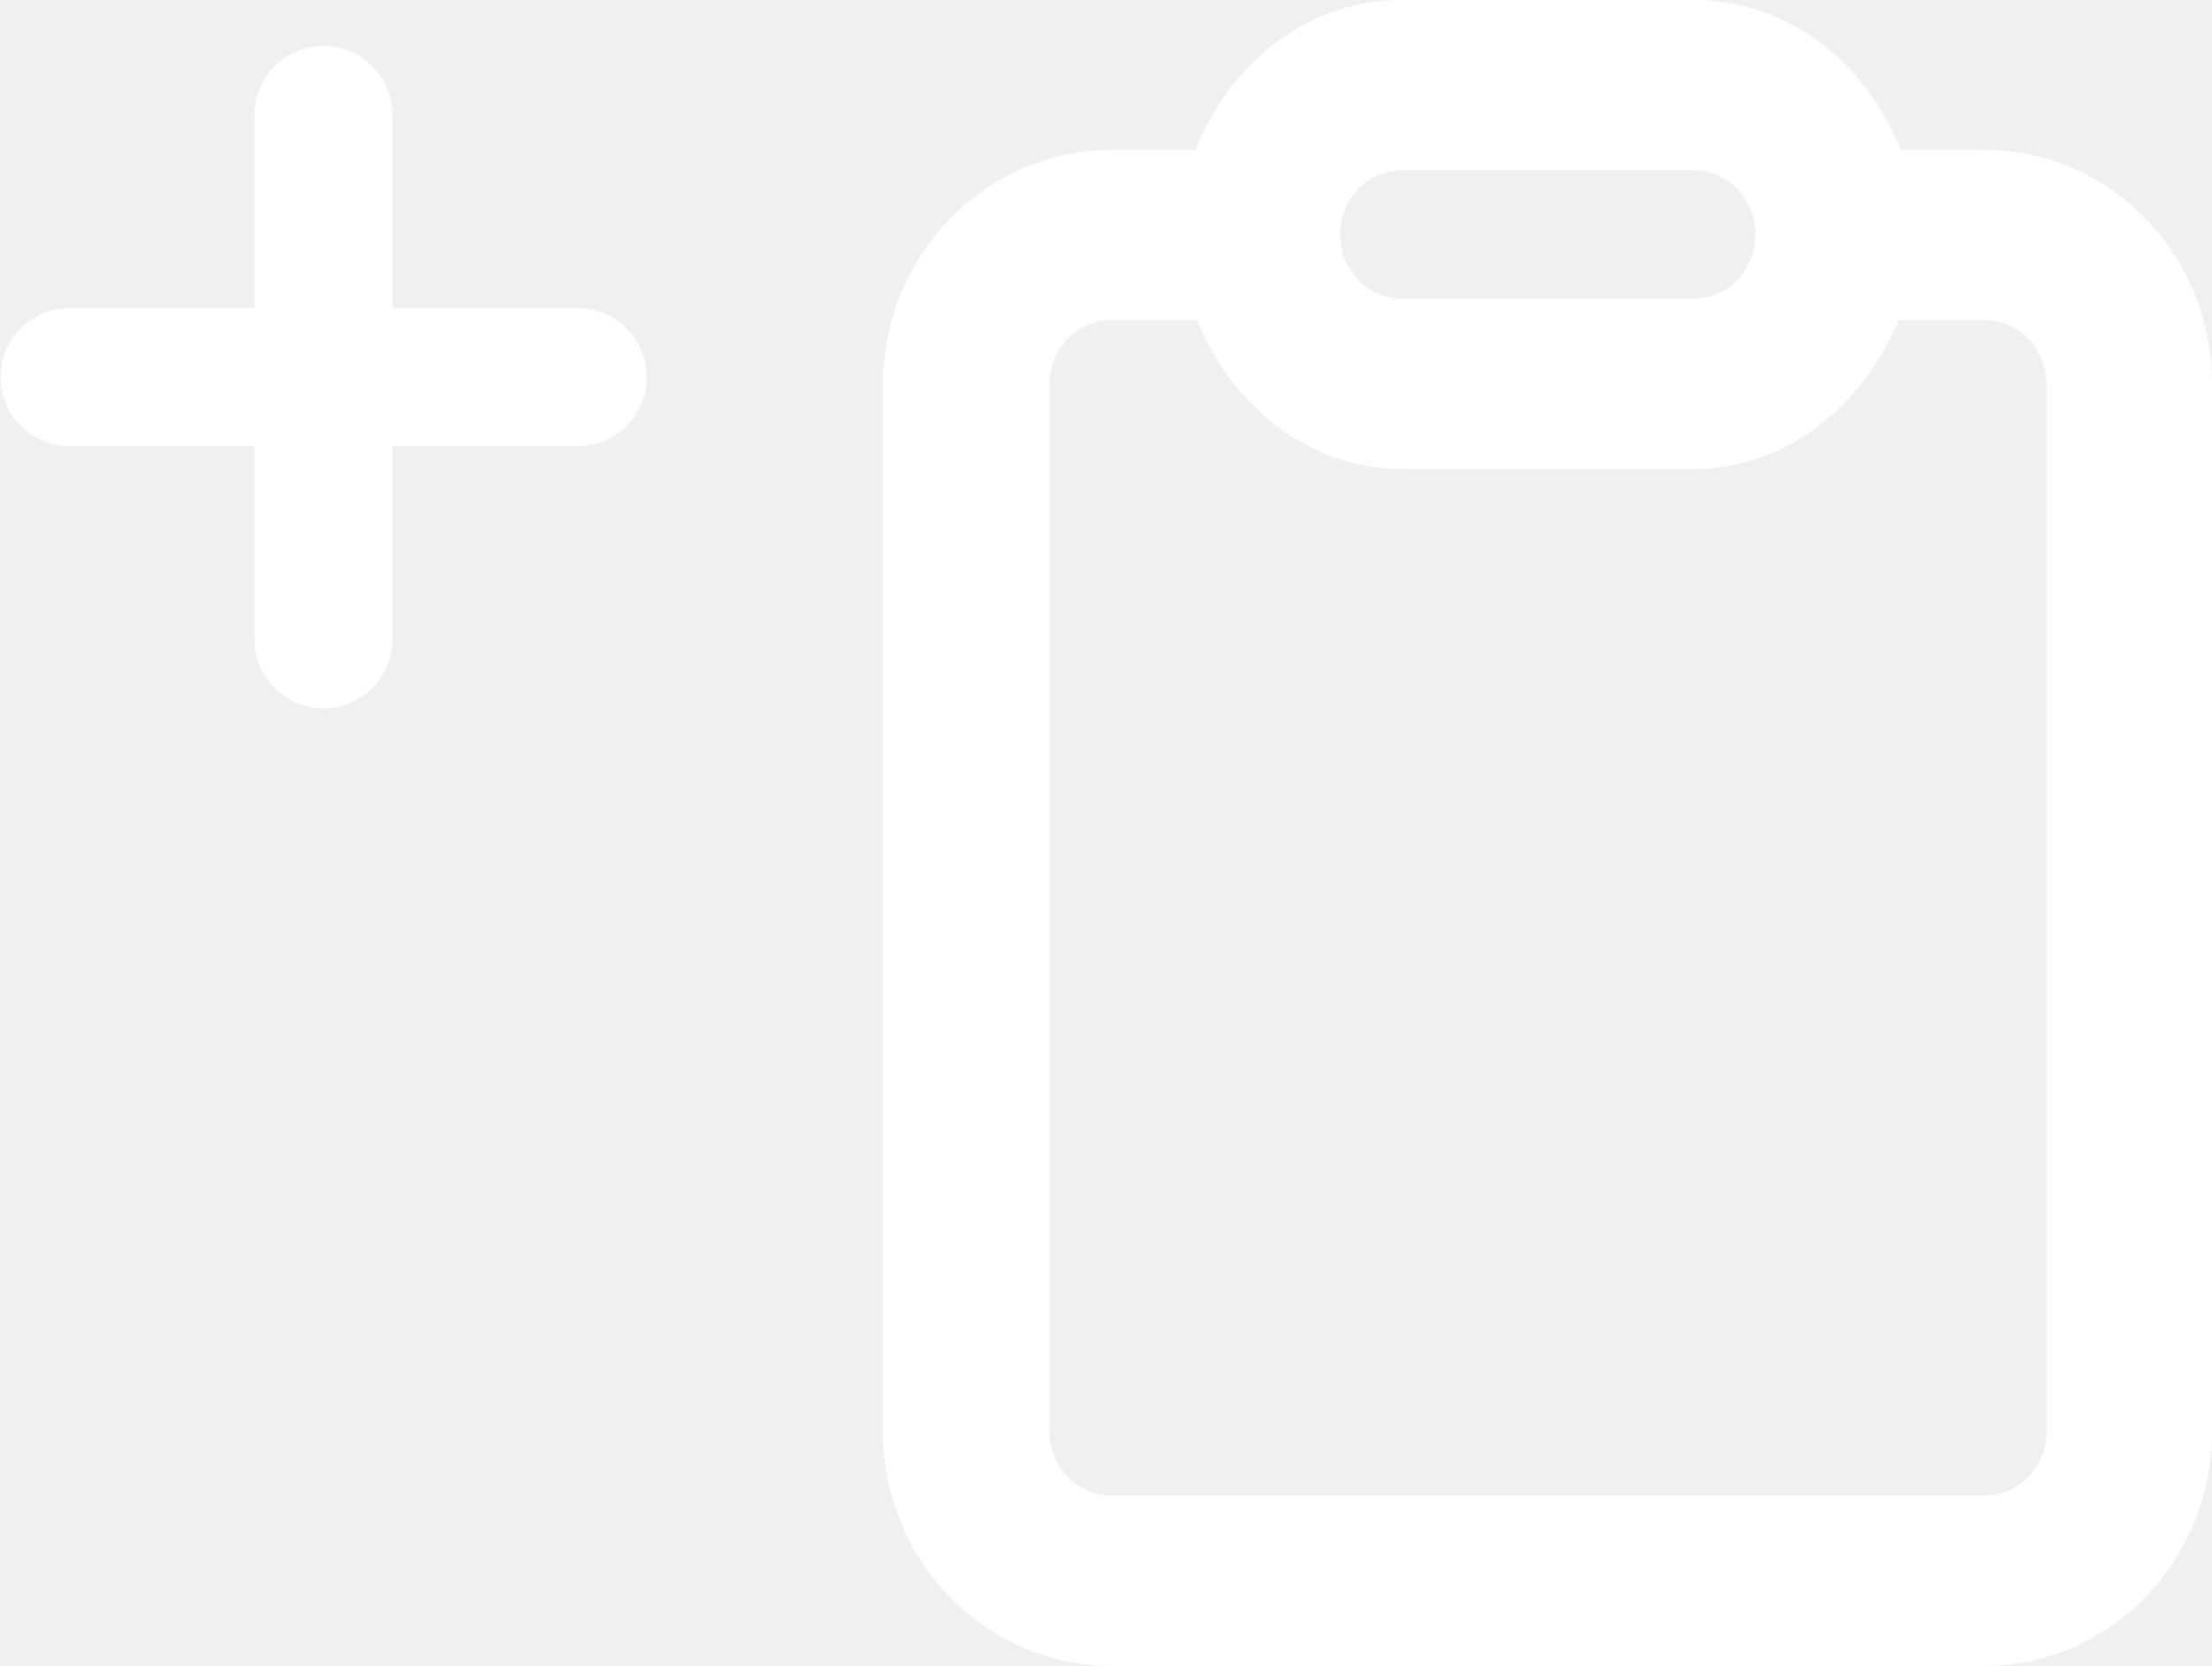
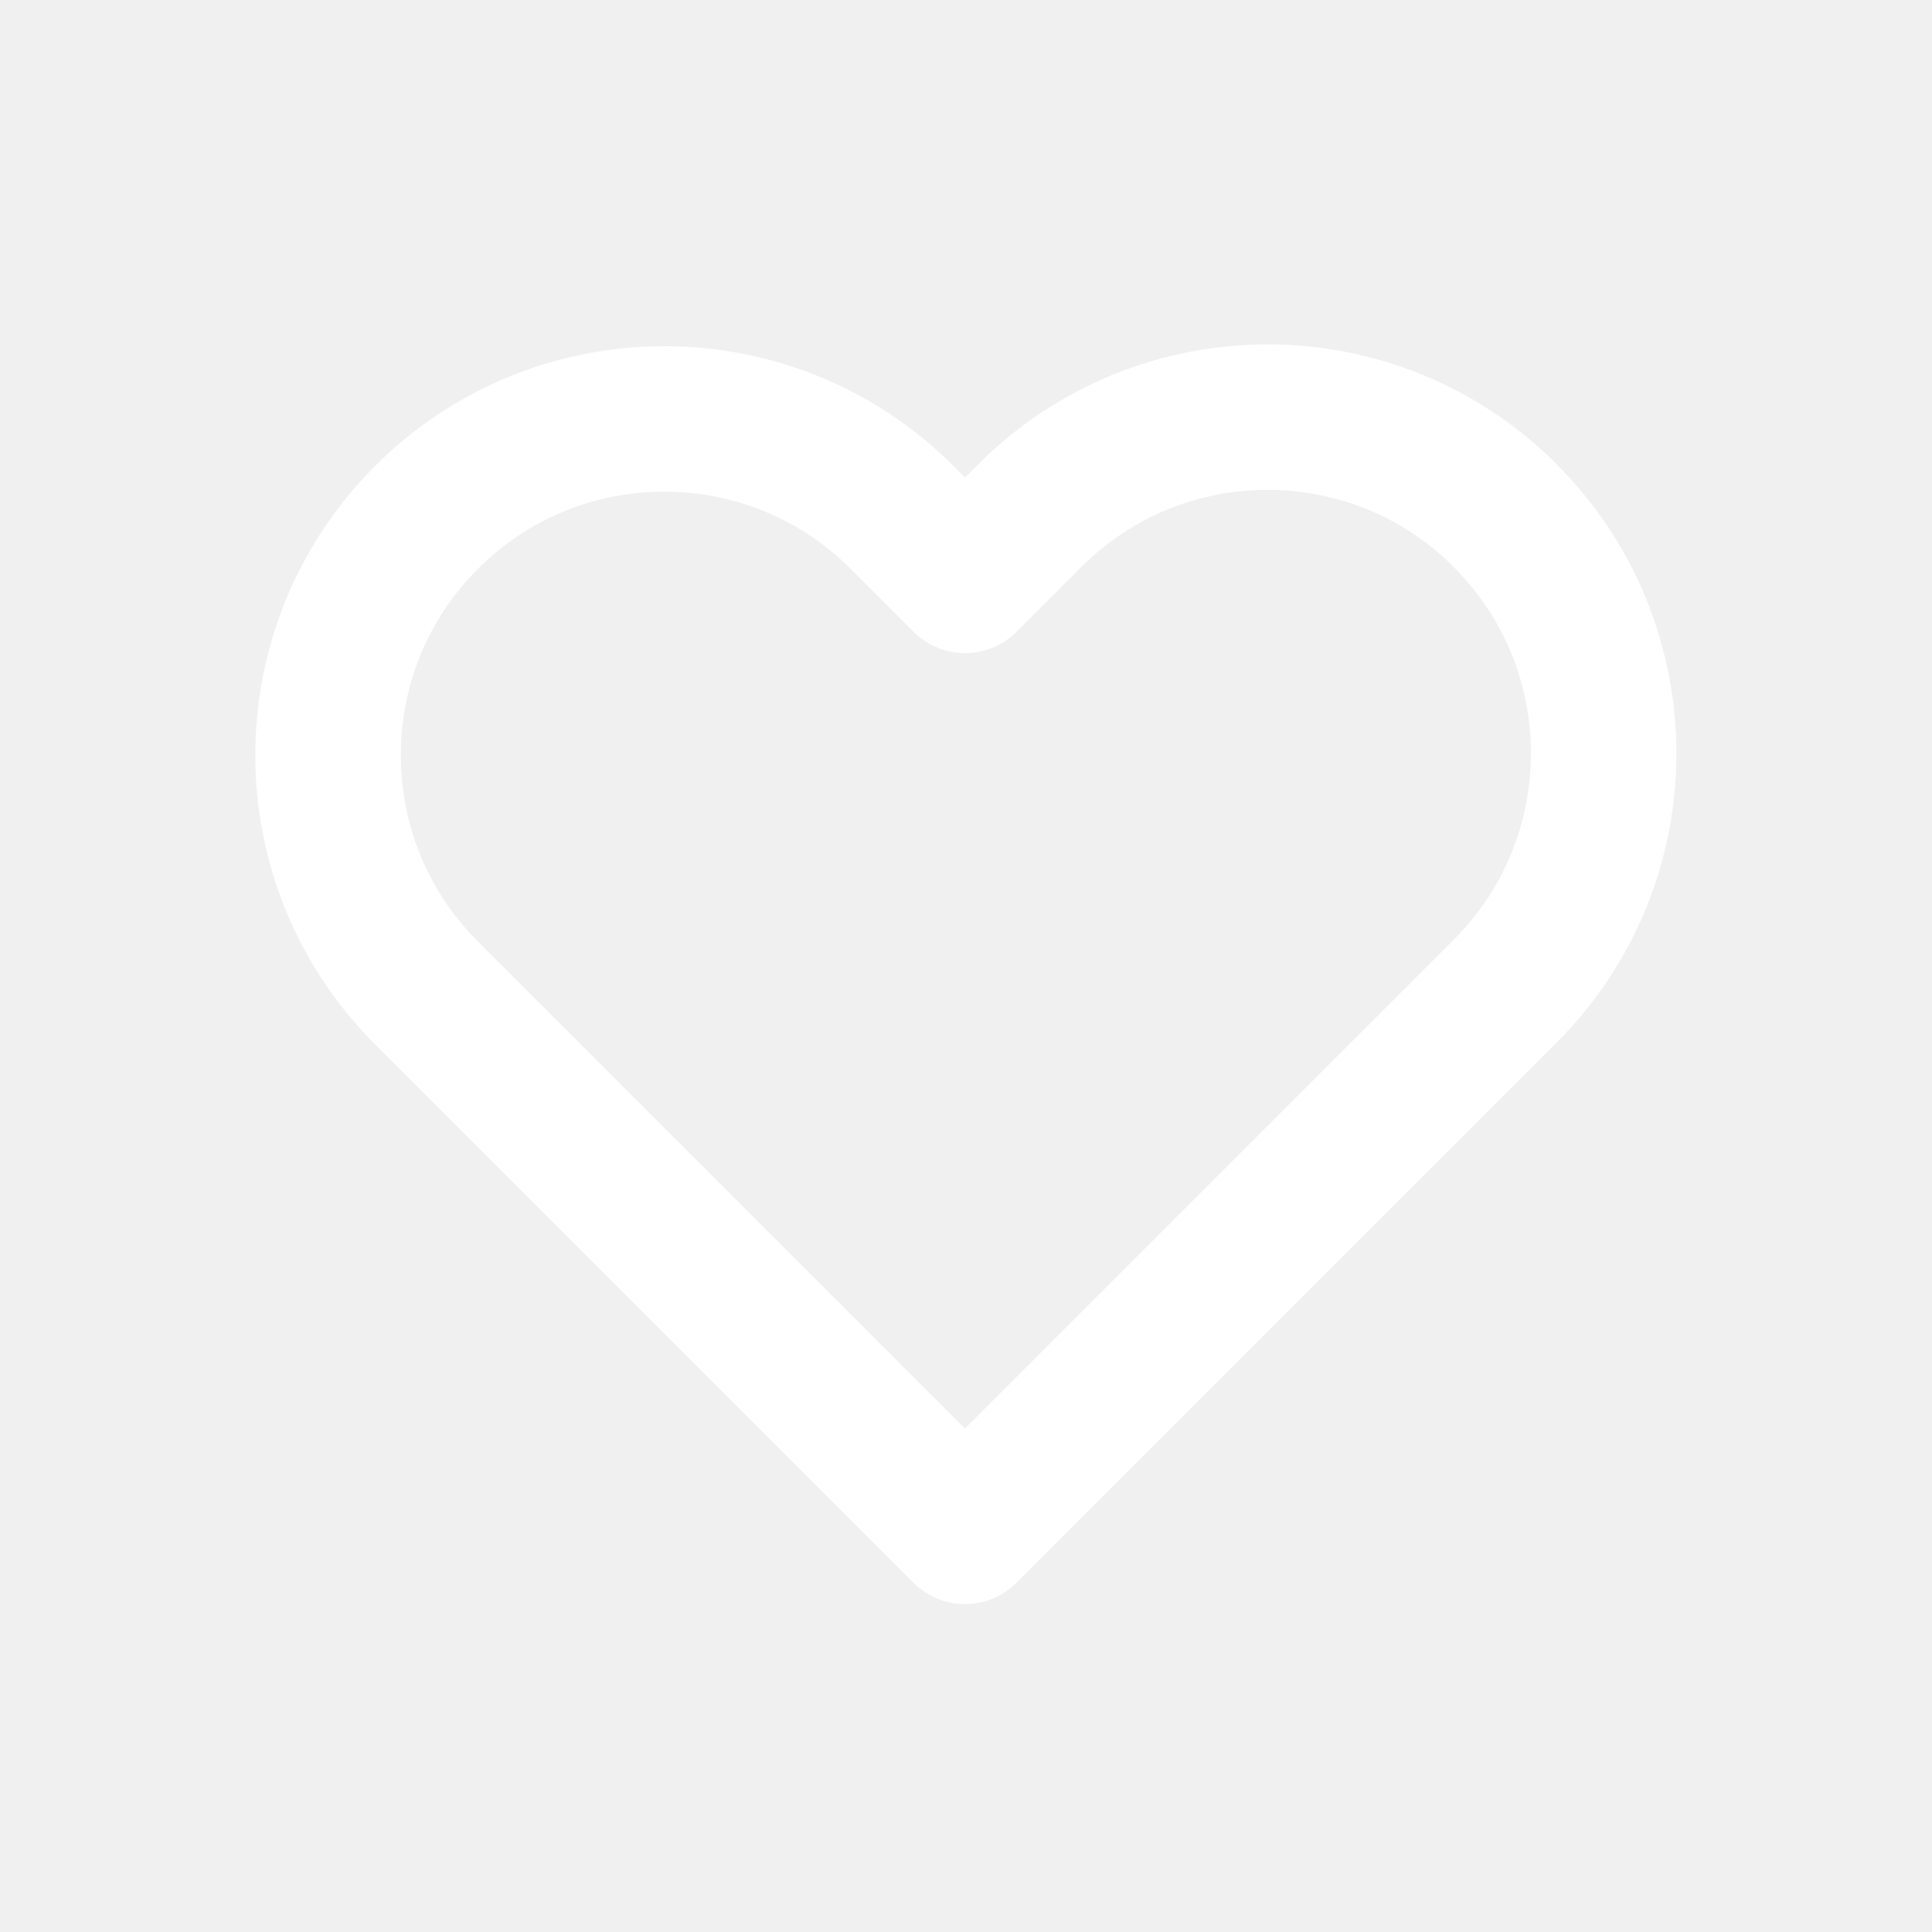
- <svg xmlns="http://www.w3.org/2000/svg" width="16.003" height="12.053" viewBox="0 0 4.234 3.189" version="1.1" id="svg1963">
-   <defs id="defs1960" />
-   <g id="layer1" transform="translate(-103.1006,-236.2062)">
-     <g id="g2048" transform="translate(0,0.5420417)" style="fill:#ffffff;fill-opacity:1">
-       <g id="path276565" />
-       <g id="line276567" />
-       <g id="line276569">
-         <path id="path1019" style="color:#000000;stroke-width:0.265;stroke-linecap:round;-inkscape-stroke:none;paint-order:stroke fill markers" d="m 104.206,236.386 h -0.973 m -5e-4,-0.132 a 0.132,0.132 0 0 0 -0.131,0.133 0.132,0.132 0 0 0 0.131,0.131 h 0.975 a 0.132,0.132 0 0 0 0.131,-0.131 0.132,0.132 0 0 0 -0.131,-0.133 z m 0.487,-0.369 v 1.002 m -8e-4,-1.135 a 0.132,0.132 0 0 0 -0.131,0.133 v 1.002 a 0.132,0.132 0 0 0 0.131,0.133 0.132,0.132 0 0 0 0.133,-0.133 v -1.002 a 0.132,0.132 0 0 0 -0.133,-0.133 z m 2.066,-0.088 c -0.183,0 -0.331,0.123 -0.396,0.287 h -0.16 c -0.242,0 -0.438,0.202 -0.438,0.449 v 2.004 c 0,0.248 0.196,0.449 0.438,0.449 h 1.67 c 0.242,0 0.436,-0.202 0.436,-0.449 v -2.004 c 0,-0.248 -0.194,-0.449 -0.436,-0.449 h -0.16 c -0.065,-0.164 -0.213,-0.287 -0.396,-0.287 z m 0,0.039 h 0.557 c 0.173,0 0.318,0.114 0.373,0.273 l 0.006,0.014 h 0.178 c 0.22,0 0.396,0.183 0.396,0.41 v 2.004 c 0,0.227 -0.177,0.408 -0.396,0.408 h -1.67 c -0.22,0 -0.398,-0.181 -0.398,-0.408 v -2.004 c 0,-0.227 0.179,-0.41 0.398,-0.41 h 0.178 l 0.004,-0.014 c 0.055,-0.159 0.202,-0.273 0.375,-0.273 z m 0,0.248 c -0.088,0 -0.16,0.073 -0.16,0.162 0,0.089 0.072,0.164 0.16,0.164 h 0.557 c 0.088,0 0.158,-0.075 0.158,-0.164 0,-0.089 -0.07,-0.162 -0.158,-0.162 z m 0,0.039 h 0.557 c 0.066,0 0.119,0.054 0.119,0.123 0,0.069 -0.053,0.123 -0.119,0.123 h -0.557 c -0.066,0 -0.119,-0.054 -0.119,-0.123 0,-0.069 0.053,-0.123 0.119,-0.123 z m -0.557,0.246 c -0.088,0 -0.158,0.074 -0.158,0.164 v 2.004 c 0,0.089 0.07,0.162 0.158,0.162 h 1.67 c 0.088,0 0.158,-0.073 0.158,-0.162 v -2.004 c 0,-0.089 -0.07,-0.164 -0.158,-0.164 h -0.178 l -0.006,0.014 c -0.055,0.159 -0.2,0.273 -0.373,0.273 h -0.557 c -0.173,0 -0.32,-0.114 -0.375,-0.273 l -0.004,-0.014 z m 0,0.041 h 0.164 c 0.066,0.162 0.211,0.285 0.393,0.285 h 0.557 c 0.181,0 0.326,-0.124 0.393,-0.285 h 0.164 c 0.066,0 0.119,0.054 0.119,0.123 v 2.004 c 0,0.069 -0.053,0.123 -0.119,0.123 h -1.67 c -0.066,0 -0.119,-0.054 -0.119,-0.123 v -2.004 c 0,-0.069 0.053,-0.123 0.119,-0.123 z m 1.669,-0.307 h -0.163 c -0.057,-0.167 -0.211,-0.286 -0.393,-0.286 h -0.556 c -0.182,0 -0.336,0.12 -0.393,0.286 h -0.163 c -0.231,0 -0.417,0.192 -0.417,0.429 v 2.004 c 0,0.237 0.187,0.429 0.417,0.429 h 1.669 c 0.231,0 0.417,-0.192 0.417,-0.429 v -2.004 c 0,-0.237 -0.187,-0.429 -0.417,-0.429 z m -1.113,0 h 0.556 c 0.077,0 0.139,0.064 0.139,0.143 0,0.079 -0.062,0.143 -0.139,0.143 h -0.556 c -0.077,0 -0.139,-0.064 -0.139,-0.143 0,-0.079 0.062,-0.143 0.139,-0.143 z m 1.252,2.434 c 0,0.079 -0.062,0.143 -0.139,0.143 h -1.669 c -0.077,0 -0.139,-0.064 -0.139,-0.143 v -2.004 c 0,-0.079 0.062,-0.143 0.139,-0.143 h 0.163 c 0.057,0.167 0.211,0.286 0.393,0.286 h 0.556 c 0.182,0 0.336,-0.12 0.393,-0.286 h 0.163 c 0.077,0 0.139,0.064 0.139,0.143 z" />
-       </g>
-     </g>
-   </g>
+ <svg xmlns="http://www.w3.org/2000/svg" fill="none" height="24" stroke="#000" stroke-linecap="round" stroke-linejoin="round" stroke-width="2" viewBox="0 0 24 24" width="24" version="1.1" id="svg4">
+   <defs id="defs8" />
+   <path d="m 18.699,6.405 a 4.176,4.176 0 0 0 -5.906,0 l -0.805,0.805 -0.805,-0.805 A 4.177,4.177 0 0 0 5.276,12.312 l 0.805,0.805 5.906,5.906 5.906,-5.906 0.805,-0.805 a 4.176,4.176 0 0 0 0,-5.906 z" id="path2" style="fill:none;fill-opacity:1;stroke:#ffffff;stroke-width:1.807;stroke-linejoin:round;stroke-miterlimit:4;stroke-dasharray:none;stroke-opacity:1" />
</svg>
